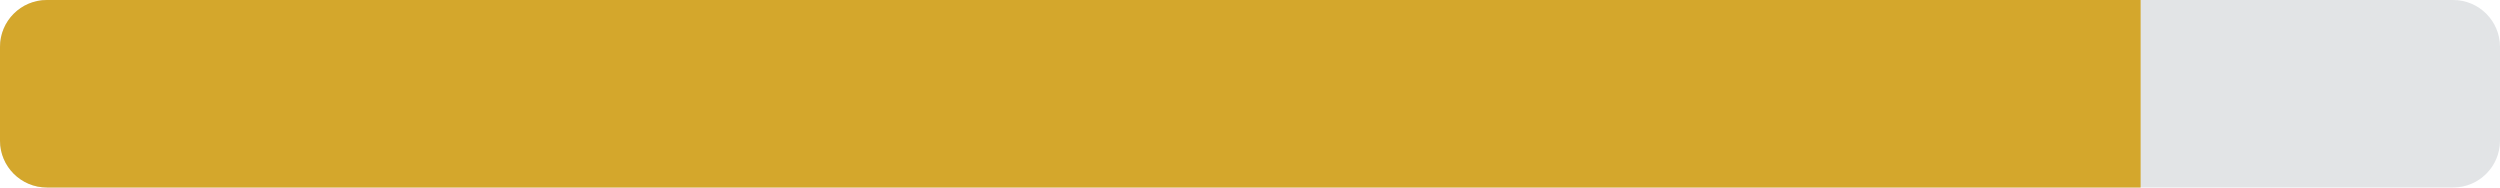
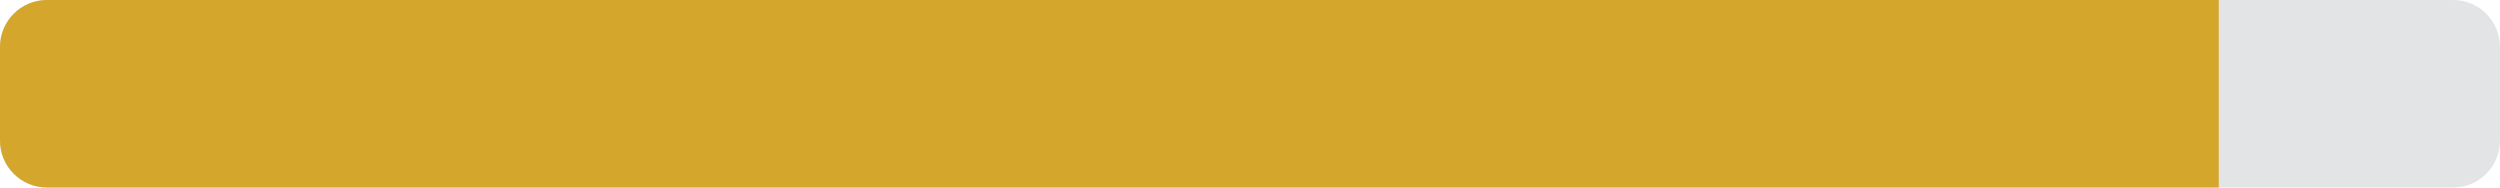
- <svg xmlns="http://www.w3.org/2000/svg" width="160" height="12" viewBox="0 0 160 12" role="img" aria-label="gcp organization: 30 of 35 variables covered (partial)">
+ <svg xmlns="http://www.w3.org/2000/svg" width="160" height="12" viewBox="0 0 160 12" role="img" aria-label="gcp organization: 31 of 35 variables covered (partial)">
  <clipPath id="r">
    <rect width="160" height="12" rx="3" />
  </clipPath>
  <g clip-path="url(#r)">
    <rect width="160" height="12" fill="#8c959f" fill-opacity="0.25" />
-     <rect width="137" height="12" fill="#d4a72c" />
+     <rect width="142" height="12" fill="#d4a72c" />
  </g>
</svg>
